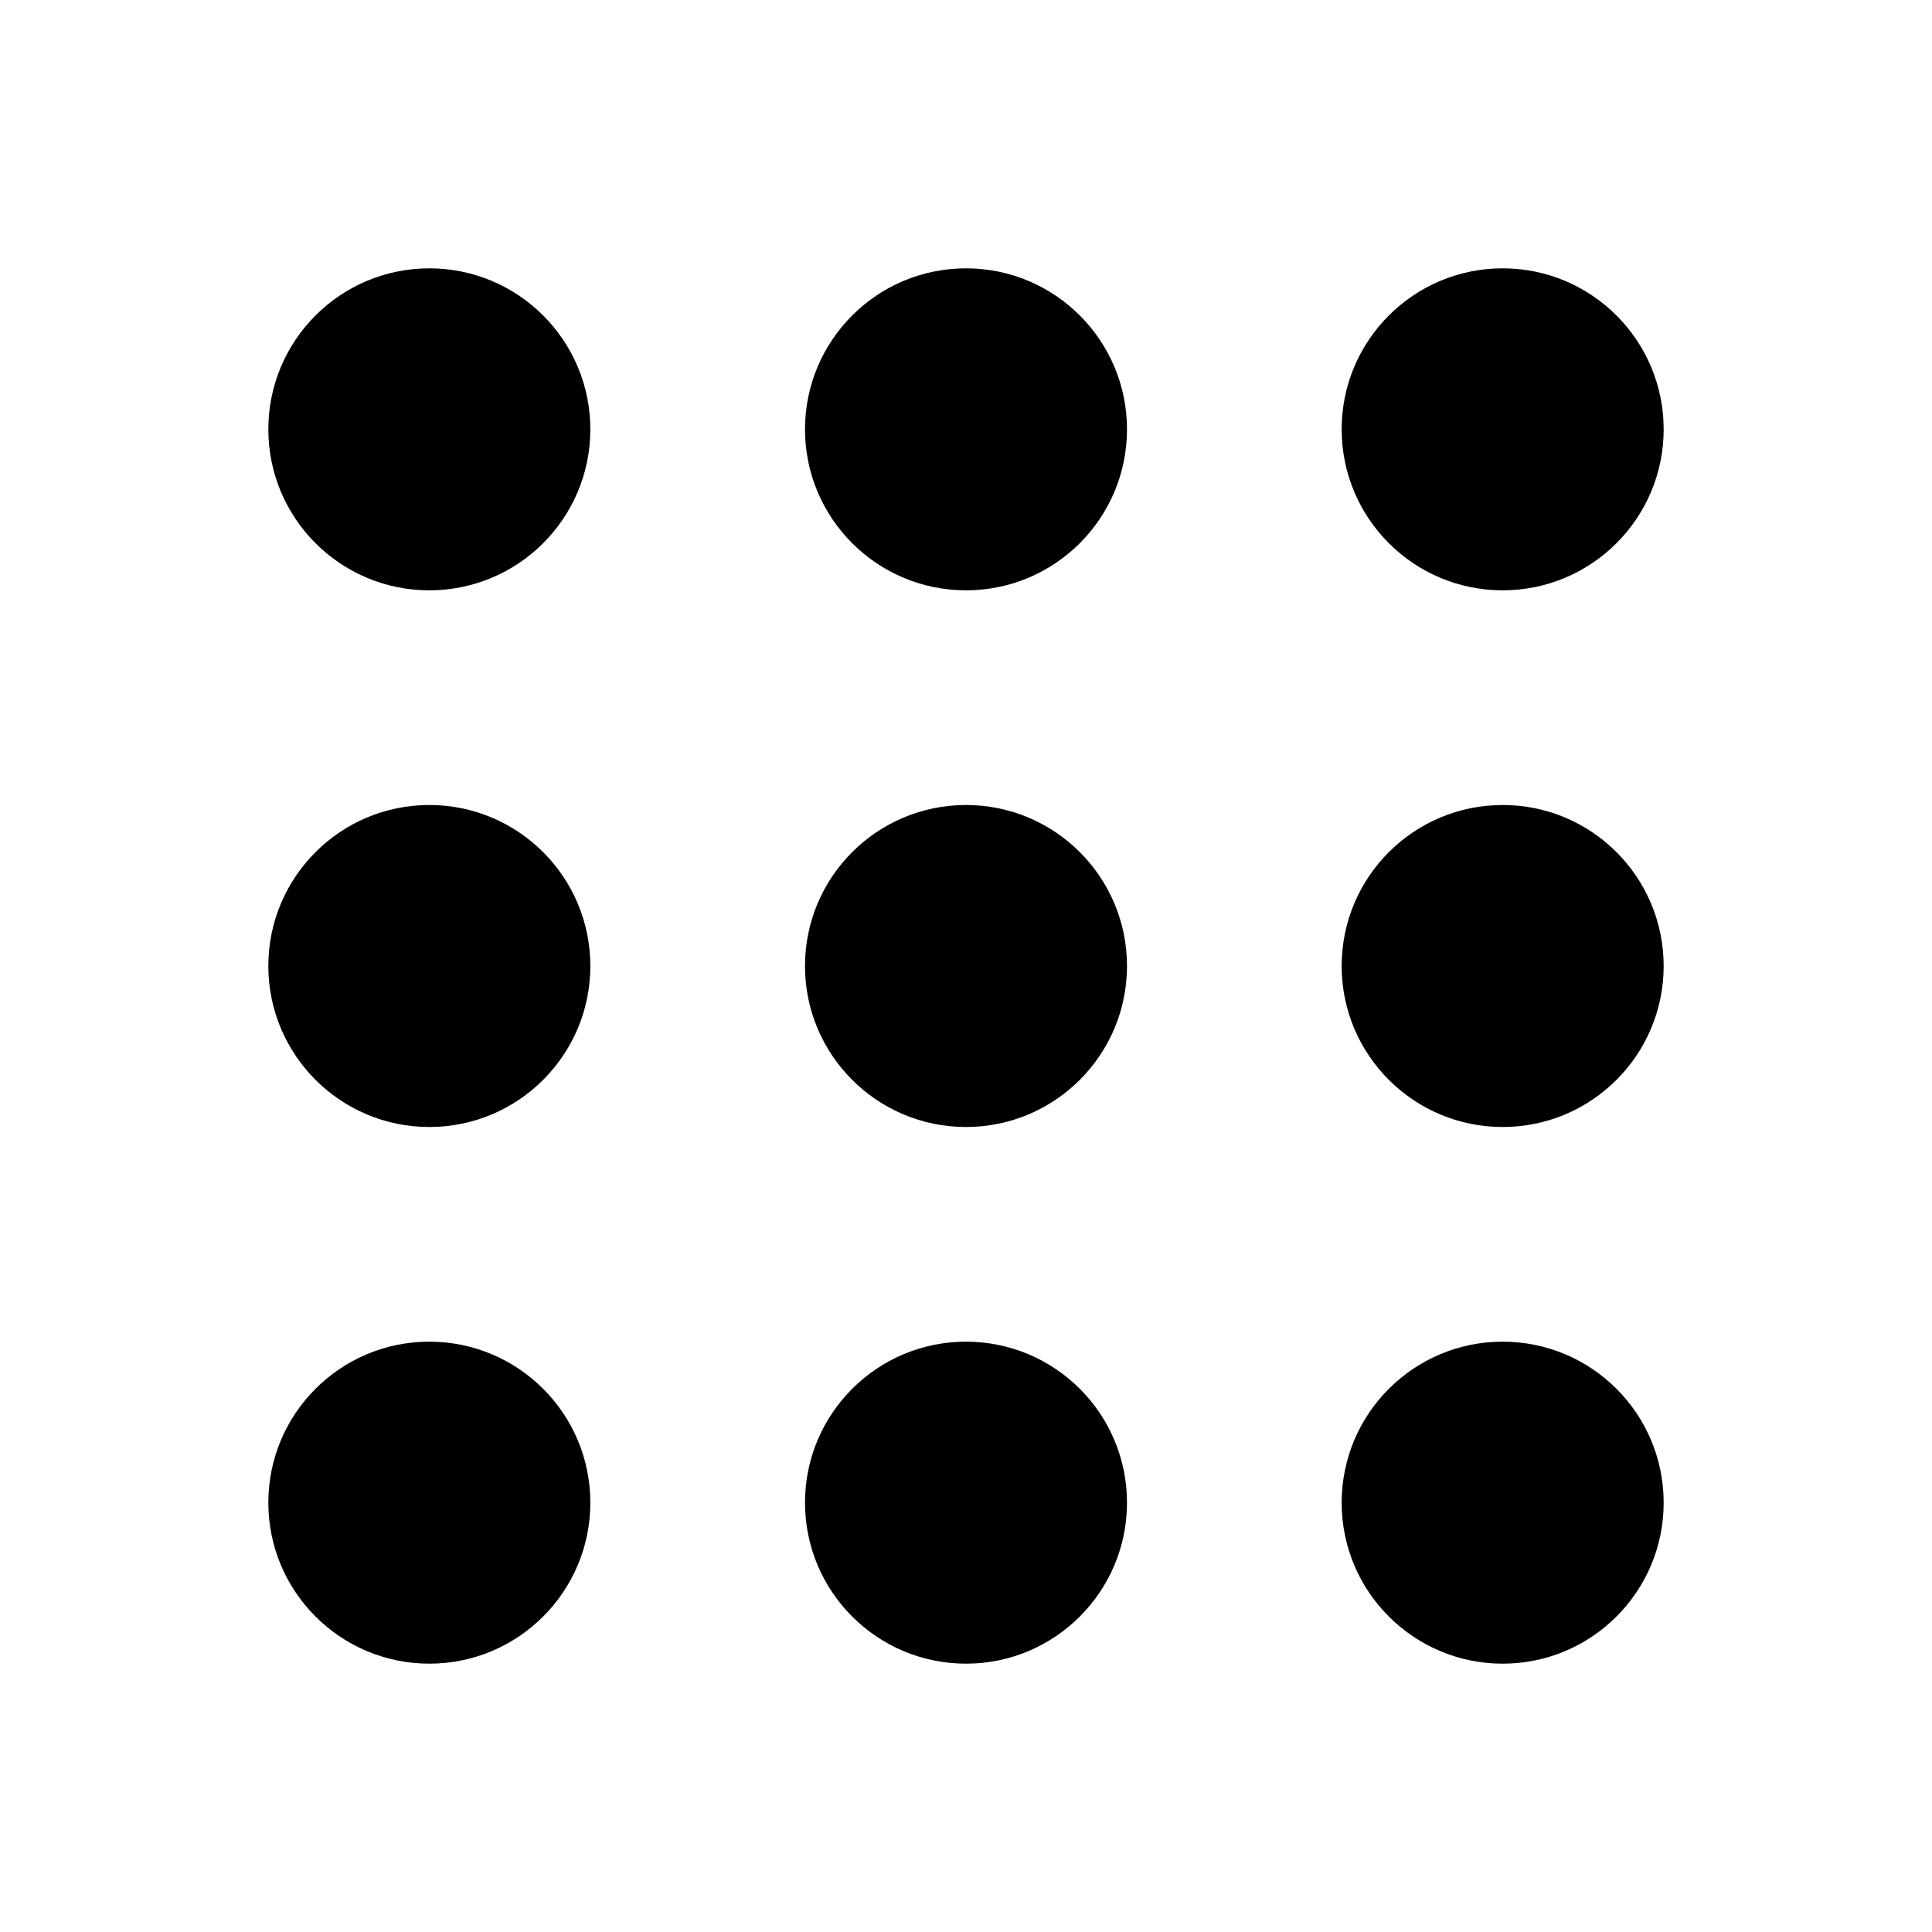
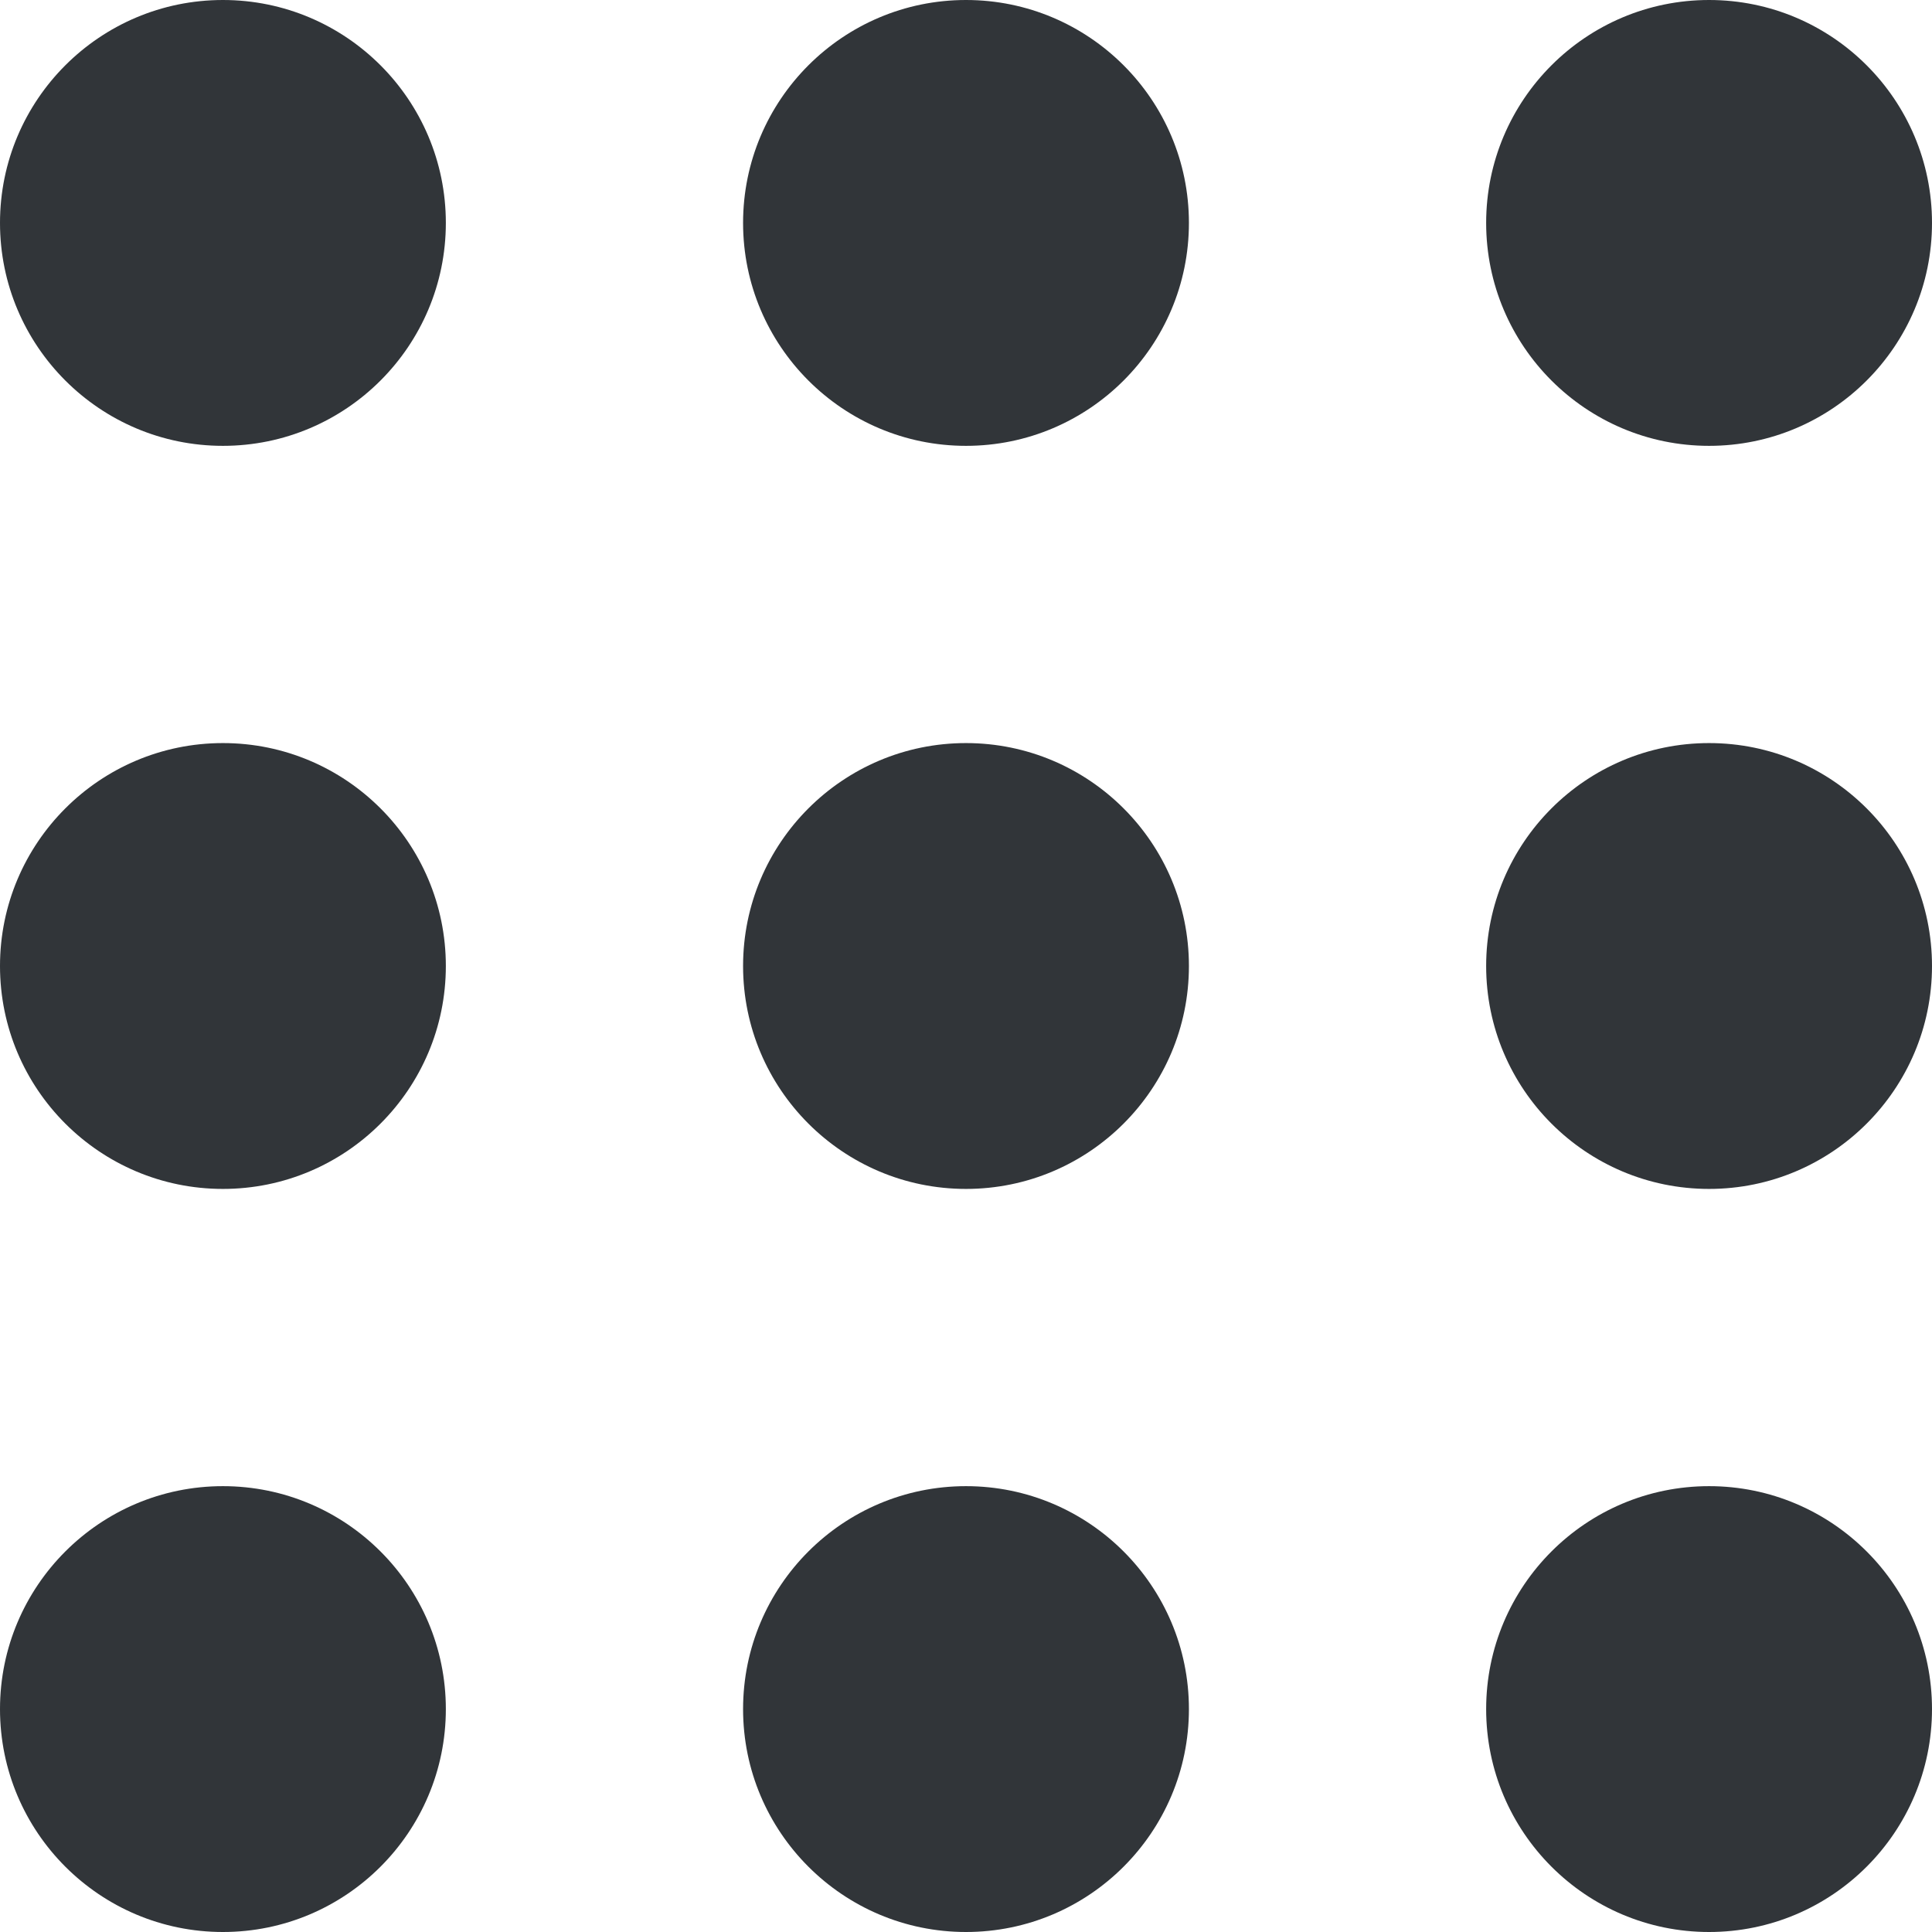
- <svg xmlns="http://www.w3.org/2000/svg" width="18" height="18" viewBox="0 0 18 18" fill="none">
-   <circle cx="4" cy="4" r="1.5" fill="currentColor" />
-   <circle cx="9" cy="4" r="1.5" fill="currentColor" />
-   <circle cx="14" cy="4" r="1.5" fill="currentColor" />
-   <circle cx="4" cy="9" r="1.5" fill="currentColor" />
-   <circle cx="9" cy="9" r="1.5" fill="currentColor" />
-   <circle cx="14" cy="9" r="1.5" fill="currentColor" />
-   <circle cx="4" cy="14" r="1.5" fill="currentColor" />
-   <circle cx="9" cy="14" r="1.5" fill="currentColor" />
-   <circle cx="14" cy="14" r="1.5" fill="currentColor" />
+ <svg xmlns="http://www.w3.org/2000/svg" width="13" height="13" viewBox="0 0 13 13" fill="none">
+   <path d="M1.5 10C2.328 10 3 10.672 3 11.5C3 12.328 2.328 13 1.5 13C0.672 13 0 12.328 0 11.5C0 10.672 0.672 10 1.5 10ZM6.5 10C7.328 10 8 10.672 8 11.5C8 12.328 7.328 13 6.5 13C5.672 13 5 12.328 5 11.5C5 10.672 5.672 10 6.5 10ZM11.5 10C12.328 10 13 10.672 13 11.5C13 12.328 12.328 13 11.5 13C10.672 13 10 12.328 10 11.5C10 10.672 10.672 10 11.5 10ZM1.5 5C2.328 5 3 5.672 3 6.5C3 7.328 2.328 8 1.5 8C0.672 8 0 7.328 0 6.5C0 5.672 0.672 5 1.5 5ZM6.5 5C7.328 5 8 5.672 8 6.5C8 7.328 7.328 8 6.5 8C5.672 8 5 7.328 5 6.5C5 5.672 5.672 5 6.5 5ZM11.5 5C12.328 5 13 5.672 13 6.5C13 7.328 12.328 8 11.5 8C10.672 8 10 7.328 10 6.5C10 5.672 10.672 5 11.5 5ZM1.5 0C2.328 0 3 0.672 3 1.5C3 2.328 2.328 3 1.5 3C0.672 3 0 2.328 0 1.5C0 0.672 0.672 0 1.5 0ZM6.5 0C7.328 0 8 0.672 8 1.5C8 2.328 7.328 3 6.5 3C5.672 3 5 2.328 5 1.5C5 0.672 5.672 0 6.5 0ZM11.5 0C12.328 0 13 0.672 13 1.5C13 2.328 12.328 3 11.5 3C10.672 3 10 2.328 10 1.5C10 0.672 10.672 0 11.5 0Z" fill="#1B1F24" fill-opacity="0.9" />
</svg>
